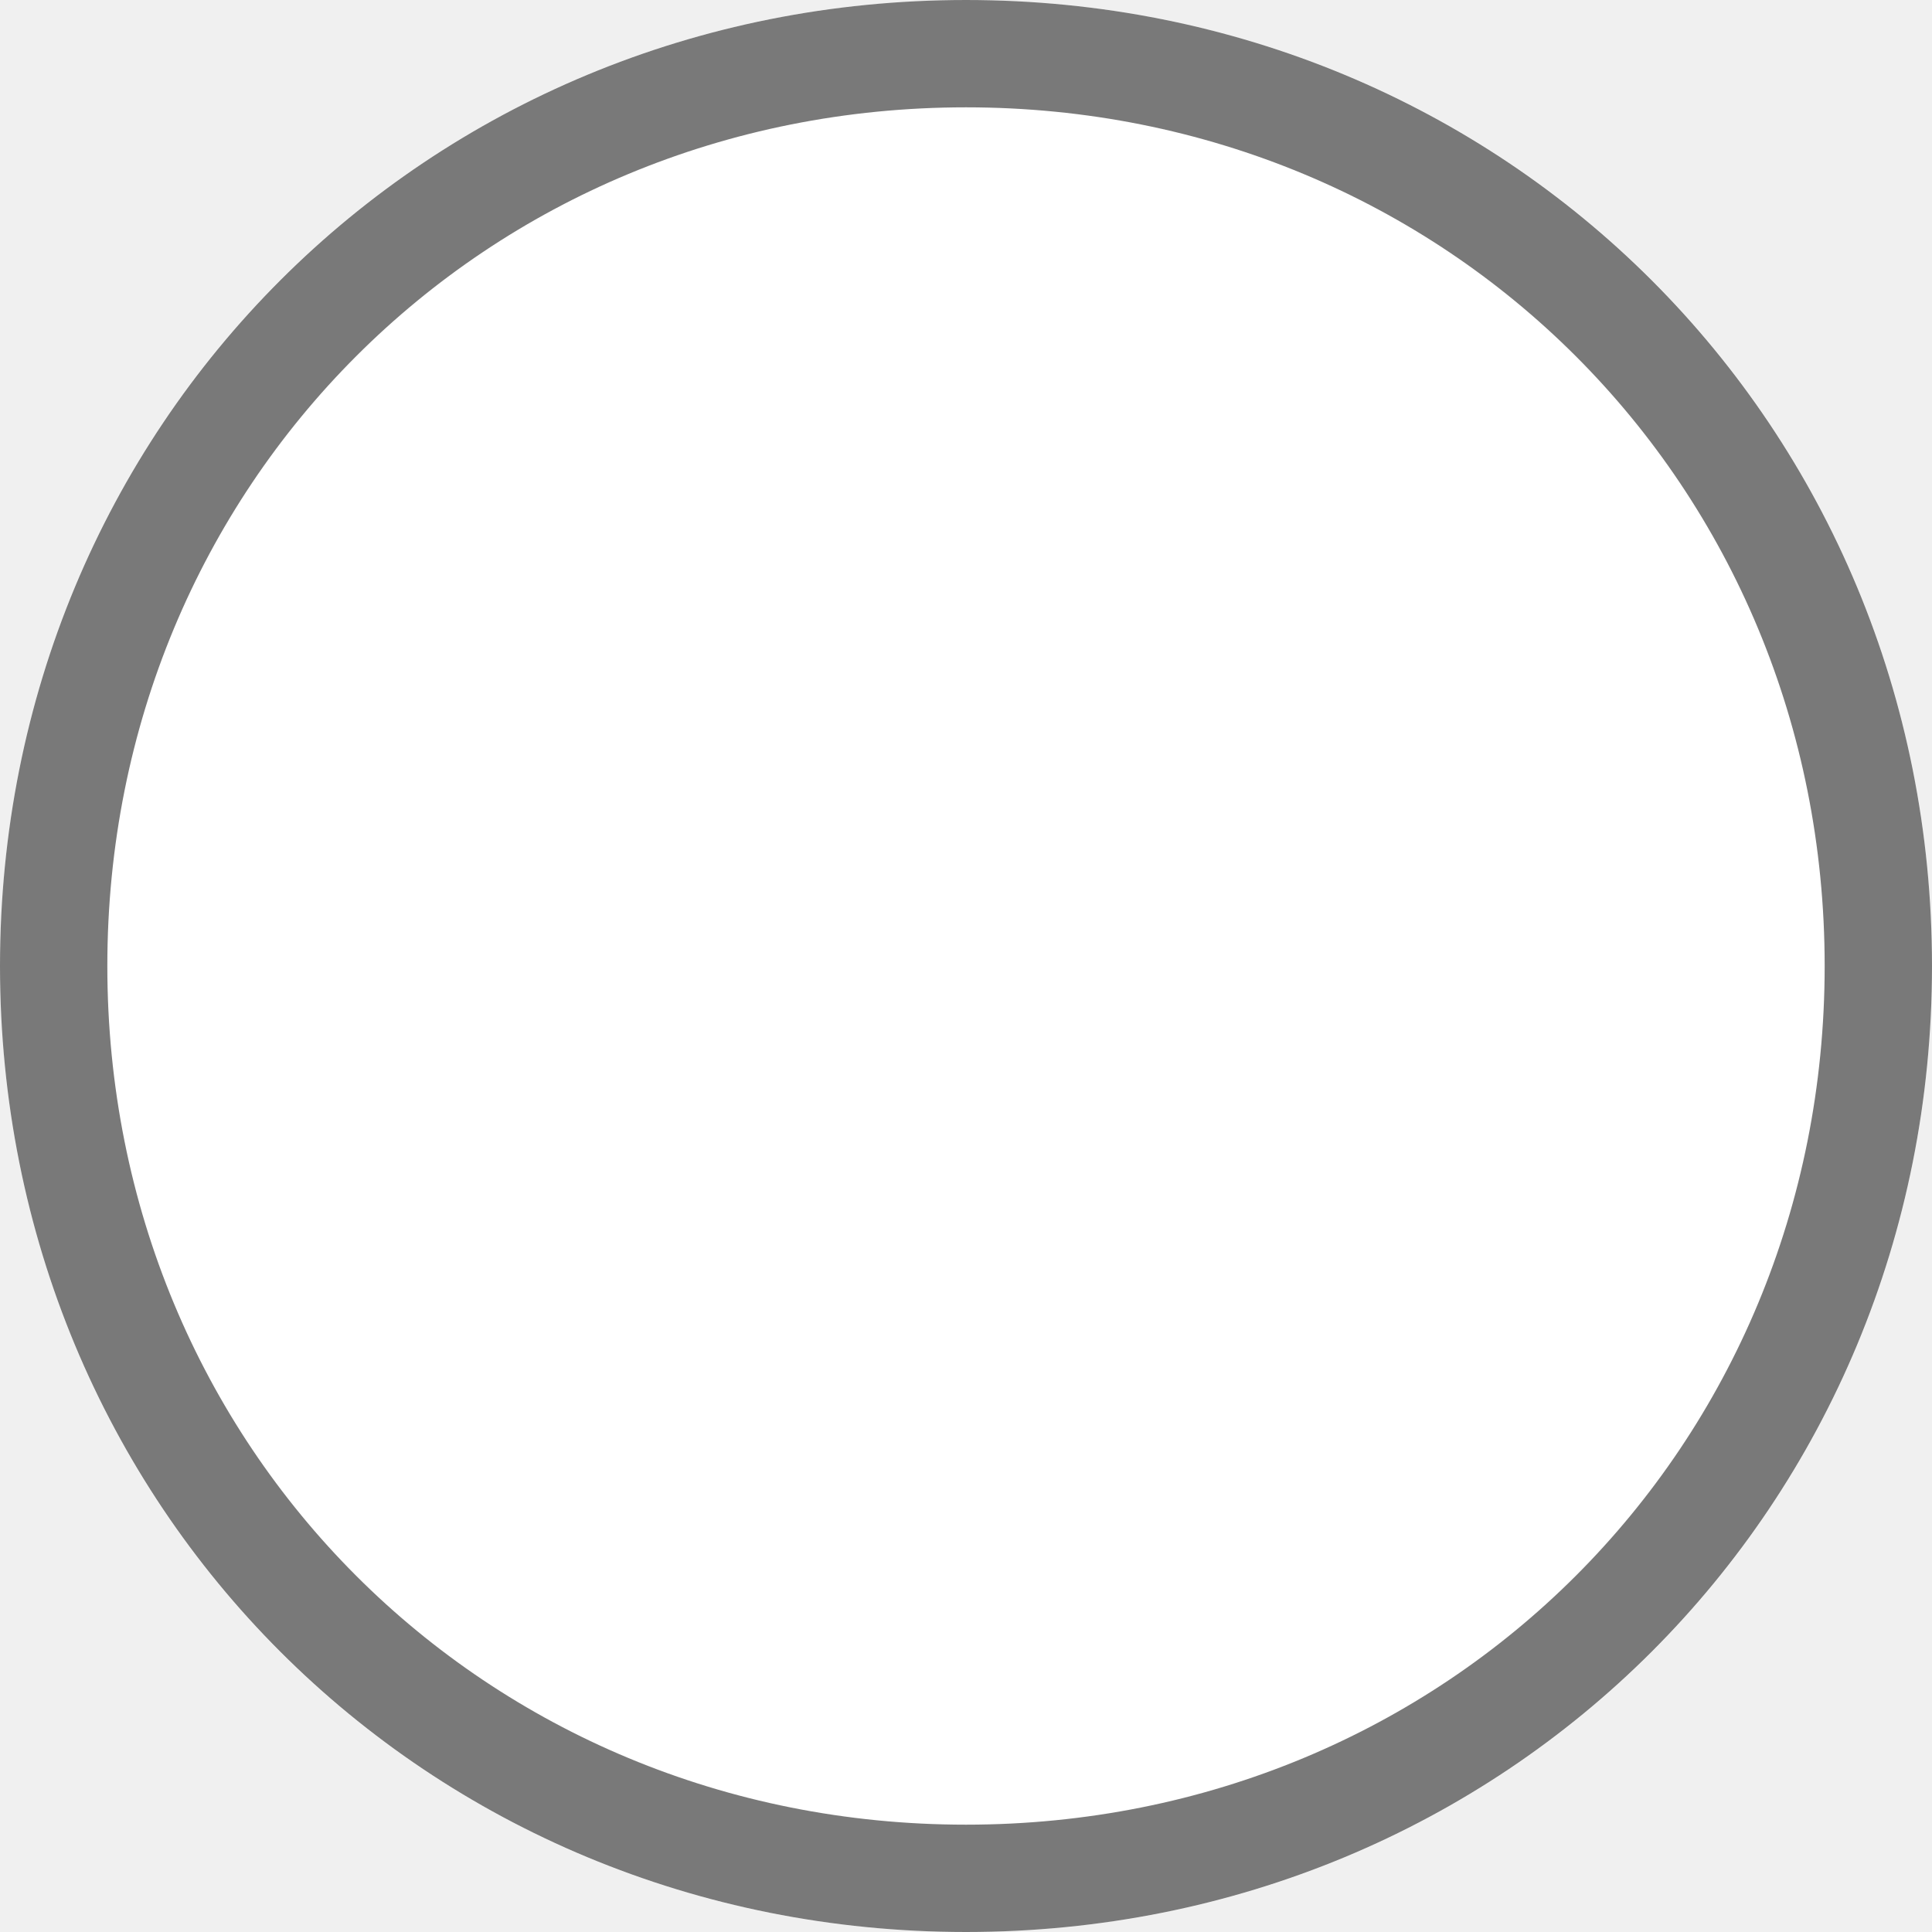
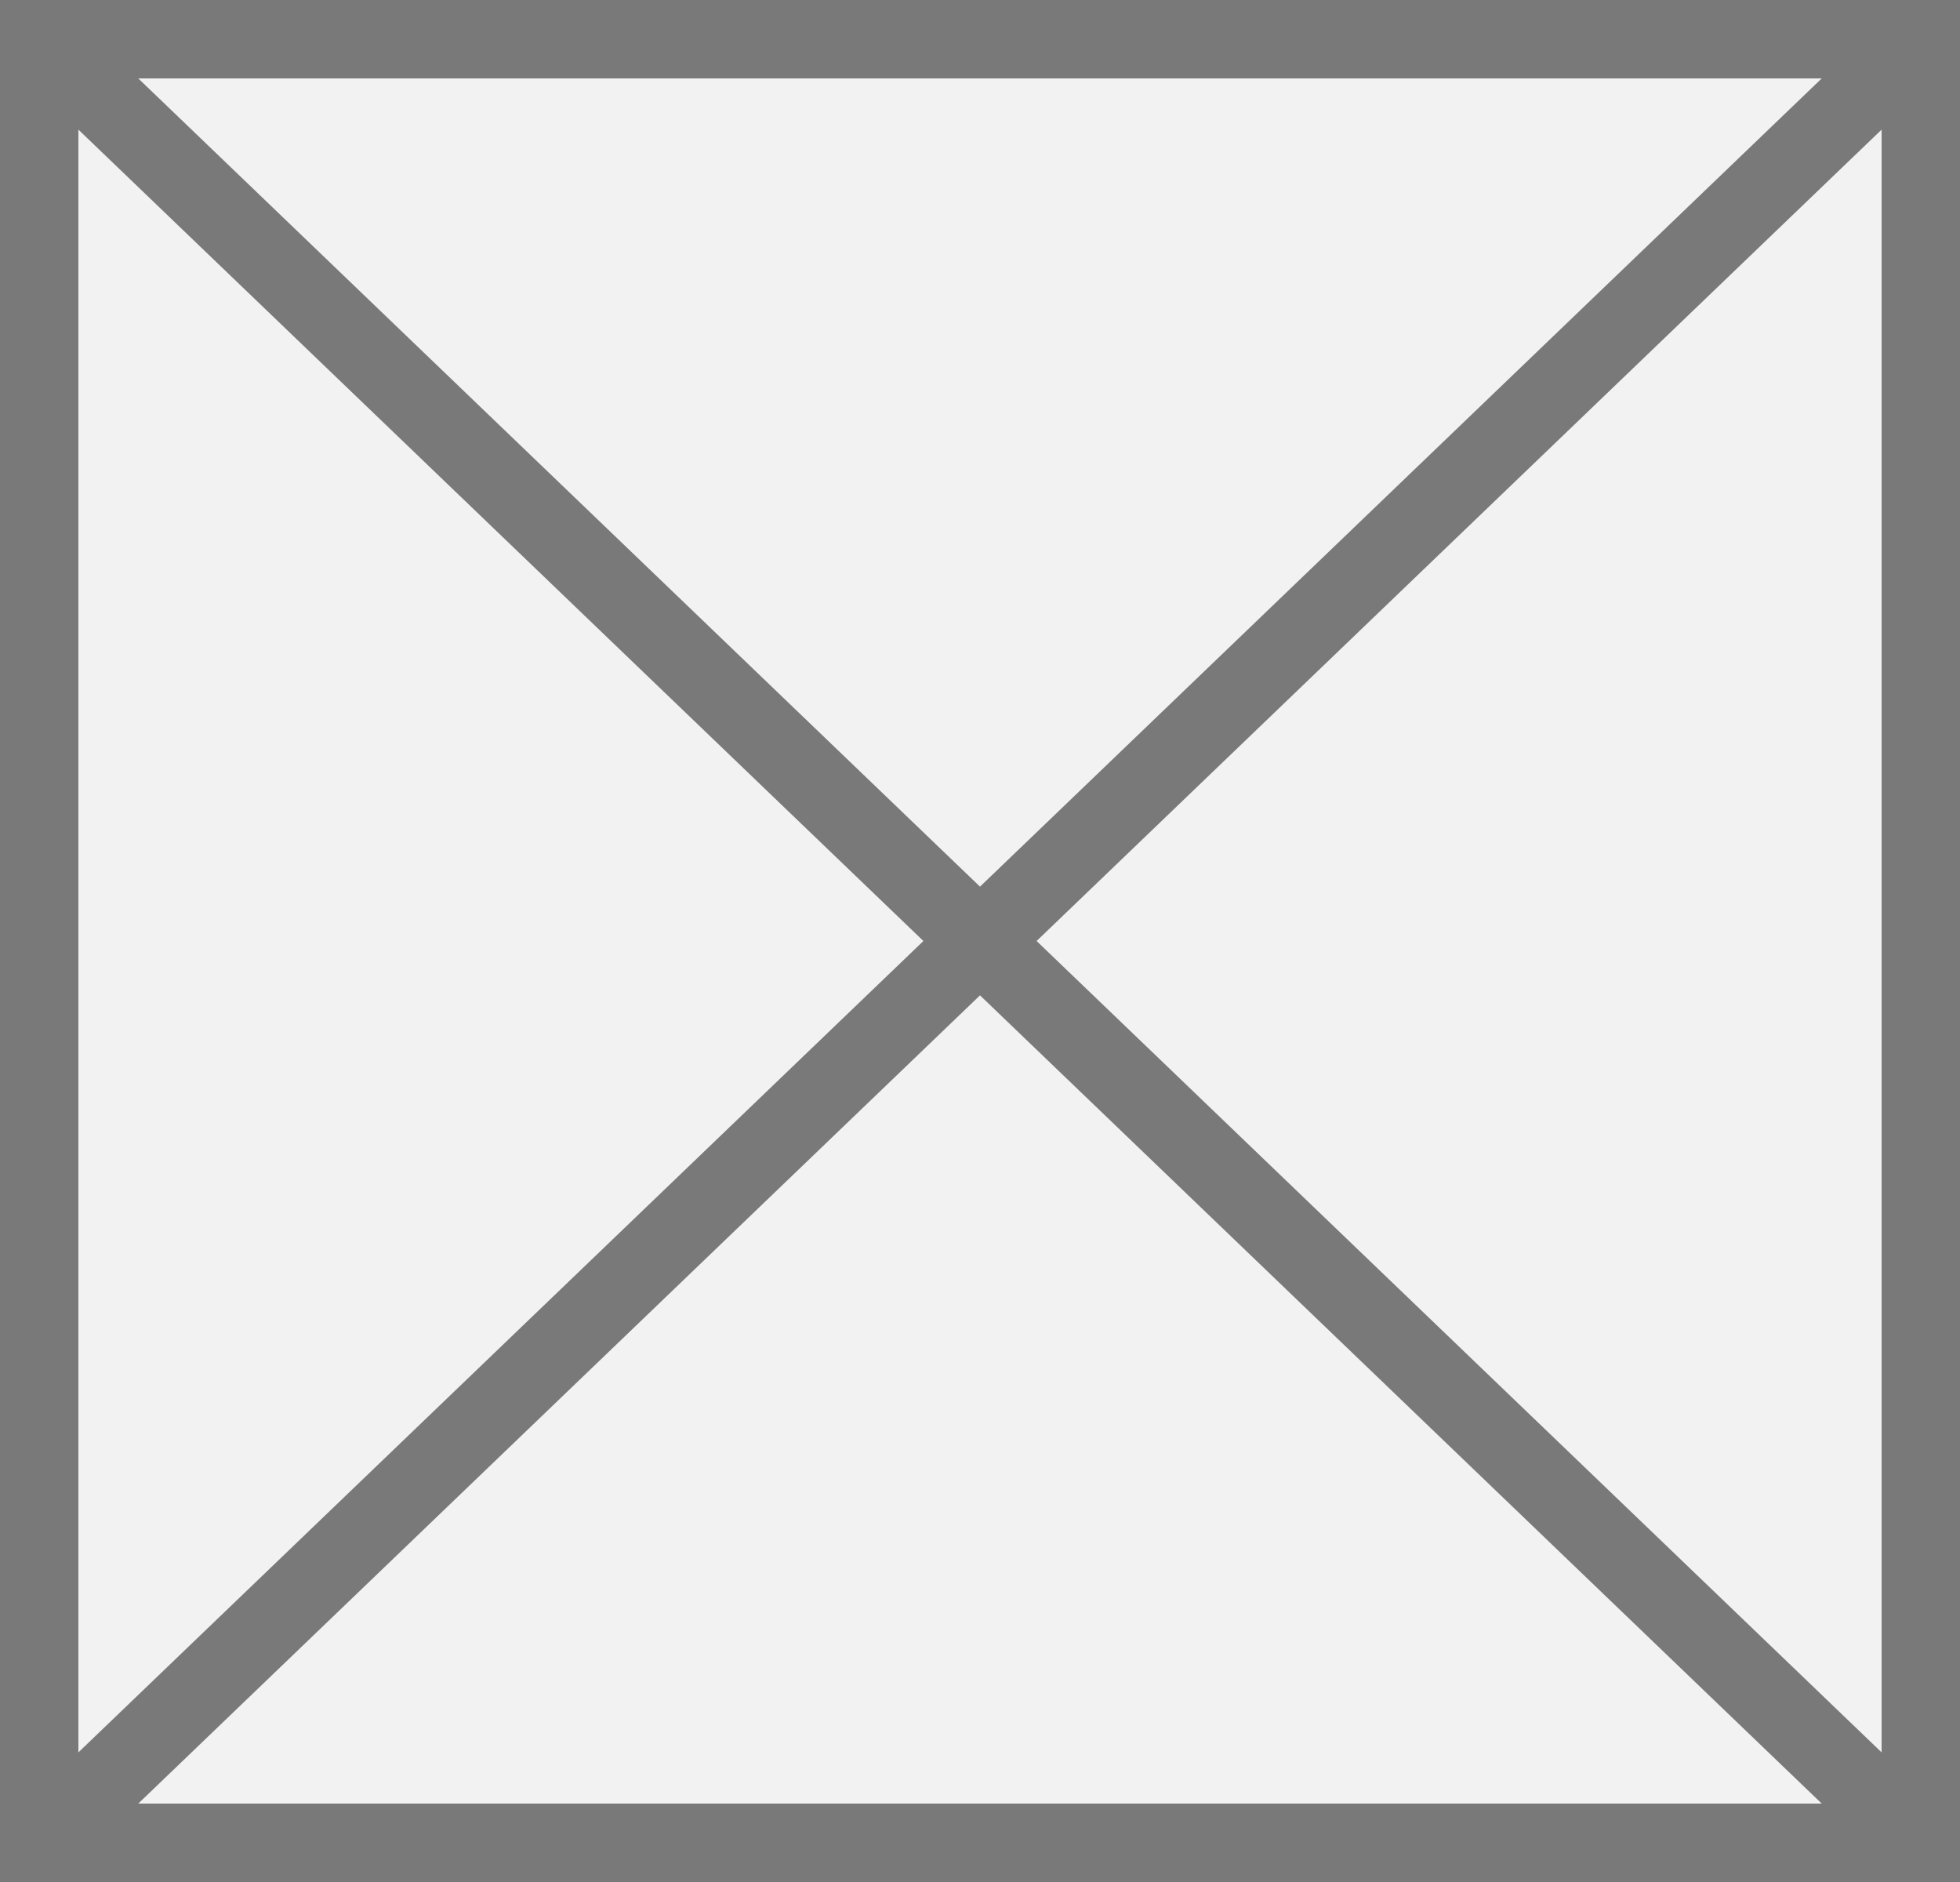
- <svg xmlns="http://www.w3.org/2000/svg" version="1.1" width="18px" height="18px">
-   <g transform="matrix(1 0 0 1 -188 -1946 )">
-     <path d="M 197 1946  C 202.04 1946  206 1949.96  206 1955  C 206 1960.04  202.04 1964  197 1964  C 191.96 1964  188 1960.04  188 1955  C 188 1949.96  191.96 1946  197 1946  Z " fill-rule="nonzero" fill="#ffffff" stroke="none" />
-     <path d="M 197 1946.5  C 201.76 1946.5  205.5 1950.24  205.5 1955  C 205.5 1959.76  201.76 1963.5  197 1963.5  C 192.24 1963.5  188.5 1959.76  188.5 1955  C 188.5 1950.24  192.24 1946.5  197 1946.5  Z " stroke-width="1" stroke="#797979" fill="none" />
+ <svg xmlns="http://www.w3.org/2000/svg" version="1.1" width="25px" height="24px">
+   <g transform="matrix(1 0 0 1 -239 -1843 )">
+     <path d="M 239.5 1843.5  L 263.5 1843.5  L 263.5 1866.5  L 239.5 1866.5  L 239.5 1843.5  Z " fill-rule="nonzero" fill="#f2f2f2" stroke="none" />
+     <path d="M 239.5 1843.5  L 263.5 1843.5  L 263.5 1866.5  L 239.5 1866.5  L 239.5 1843.5  Z " stroke-width="1" stroke="#797979" fill="none" />
+     <path d="M 239.376 1843.361  L 263.624 1866.639  M 263.624 1843.361  L 239.376 1866.639  " stroke-width="1" stroke="#797979" fill="none" />
  </g>
</svg>
